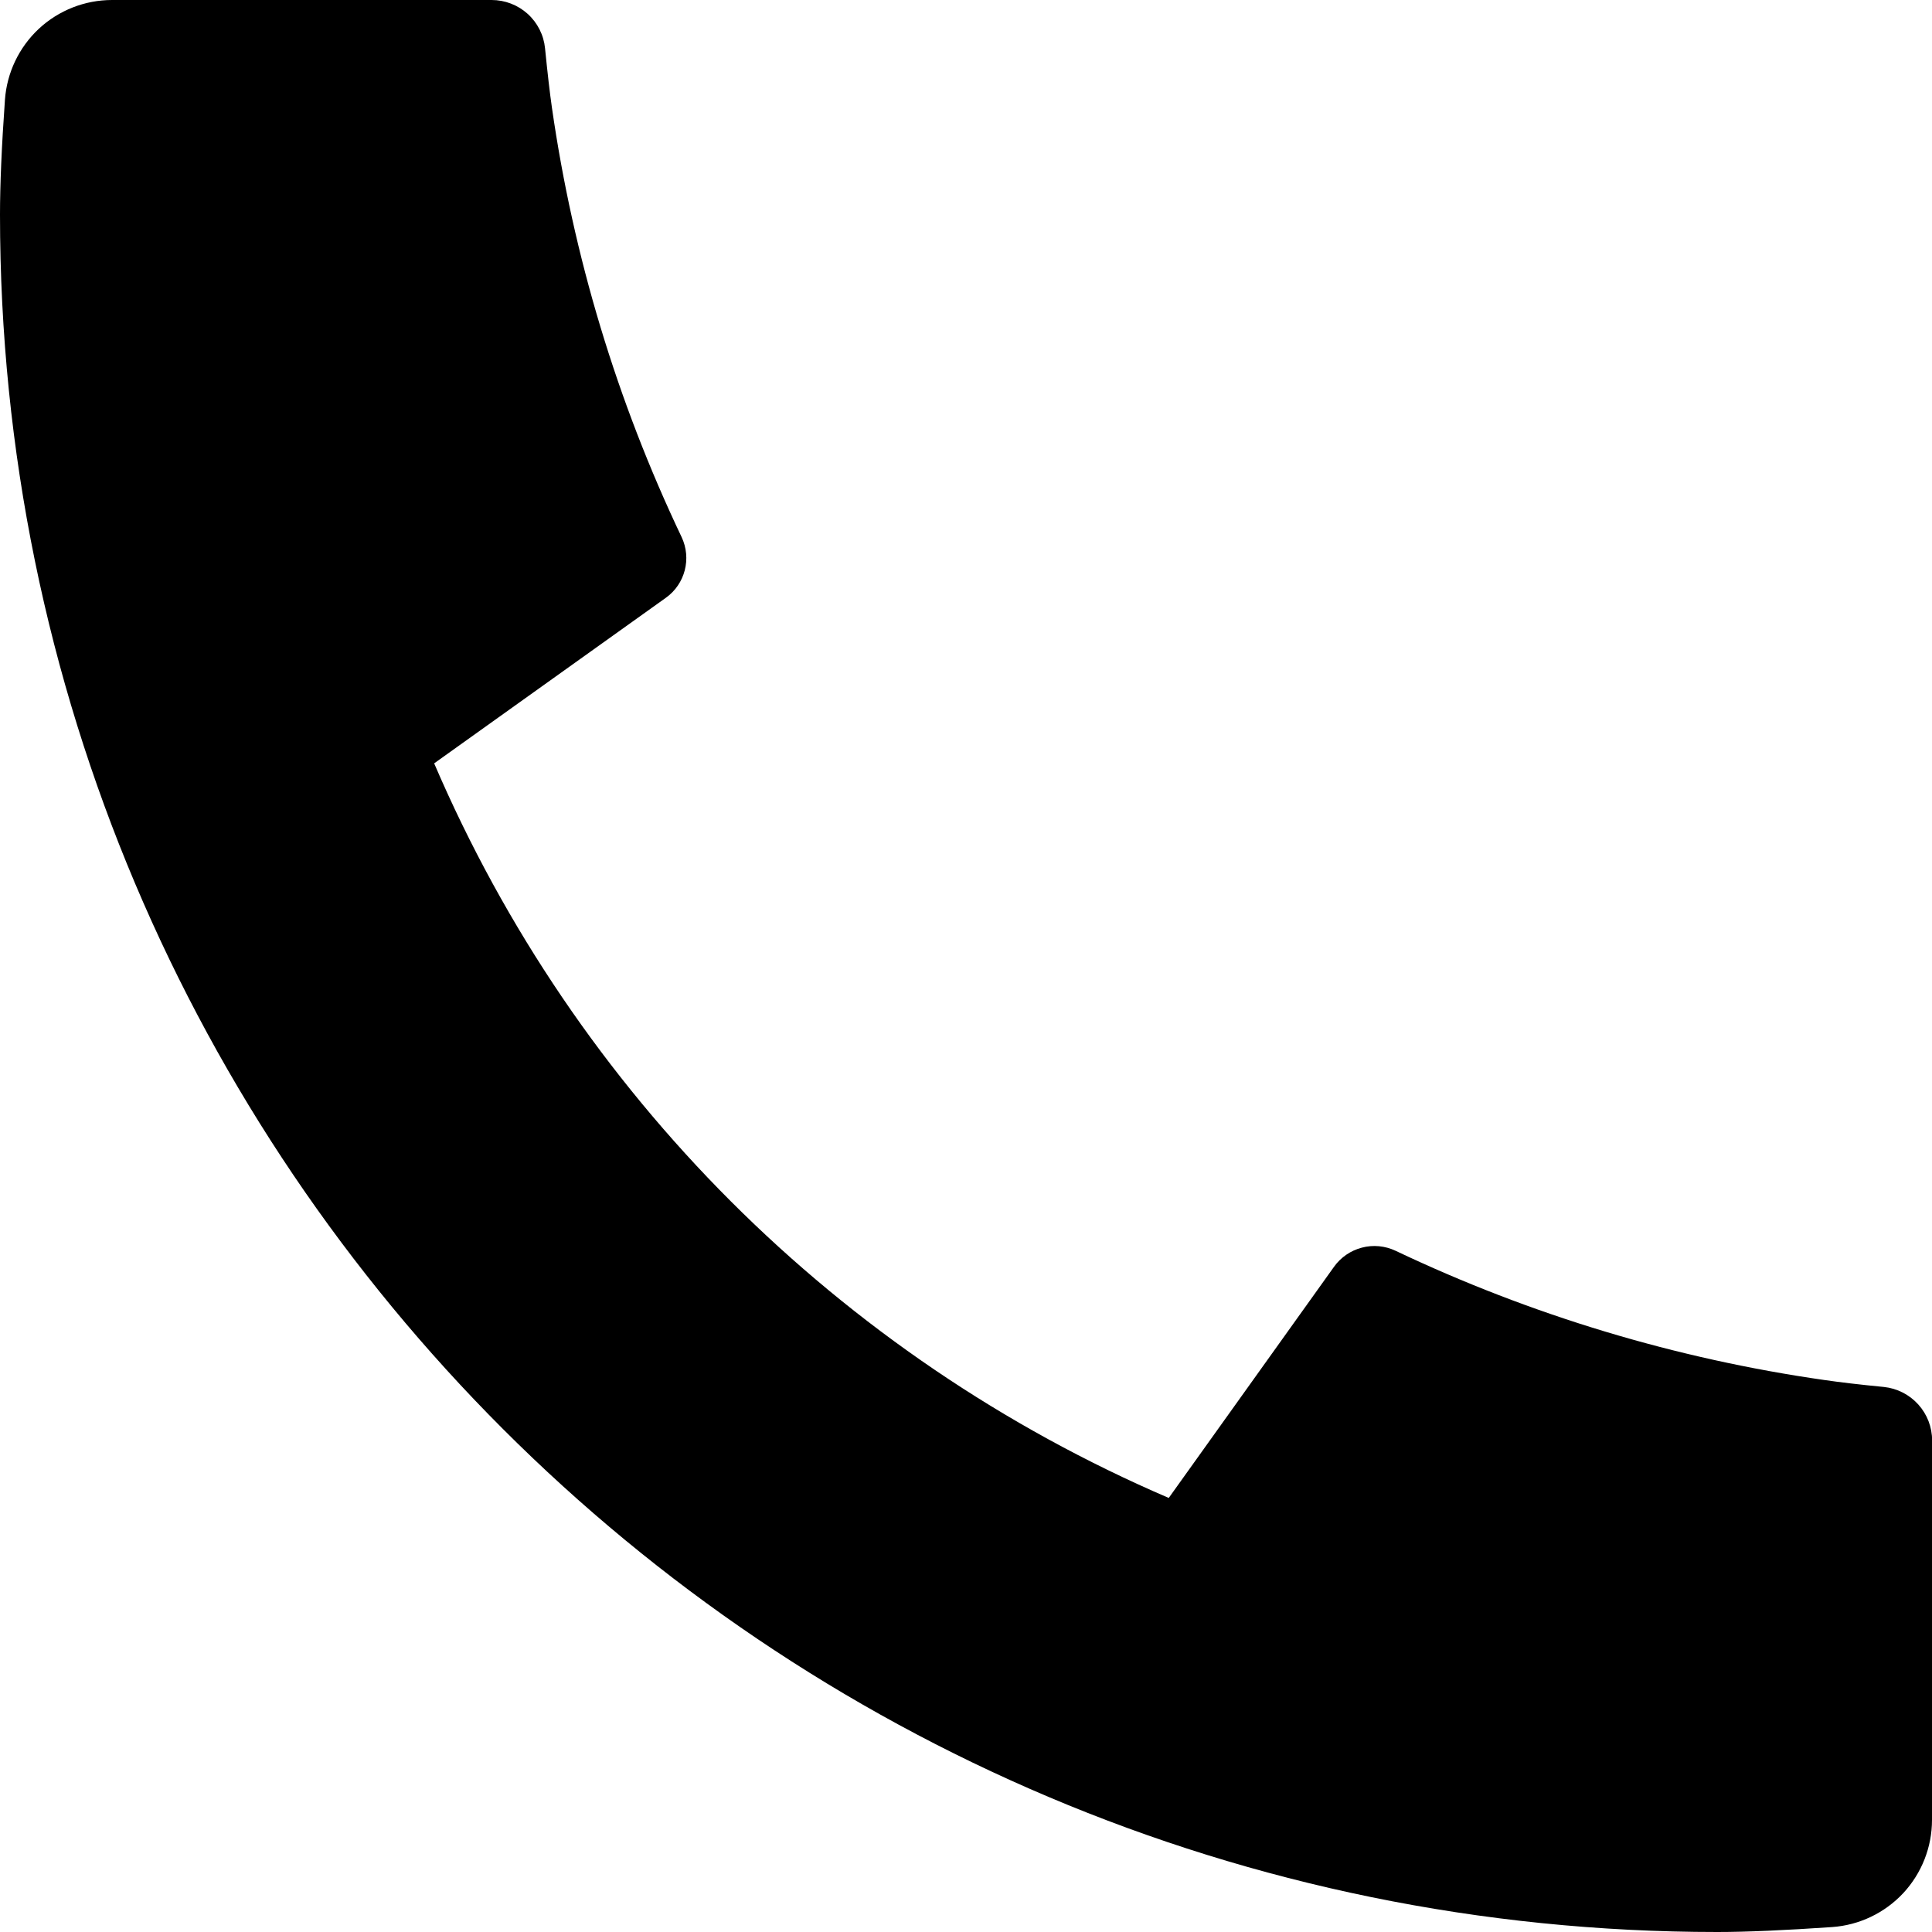
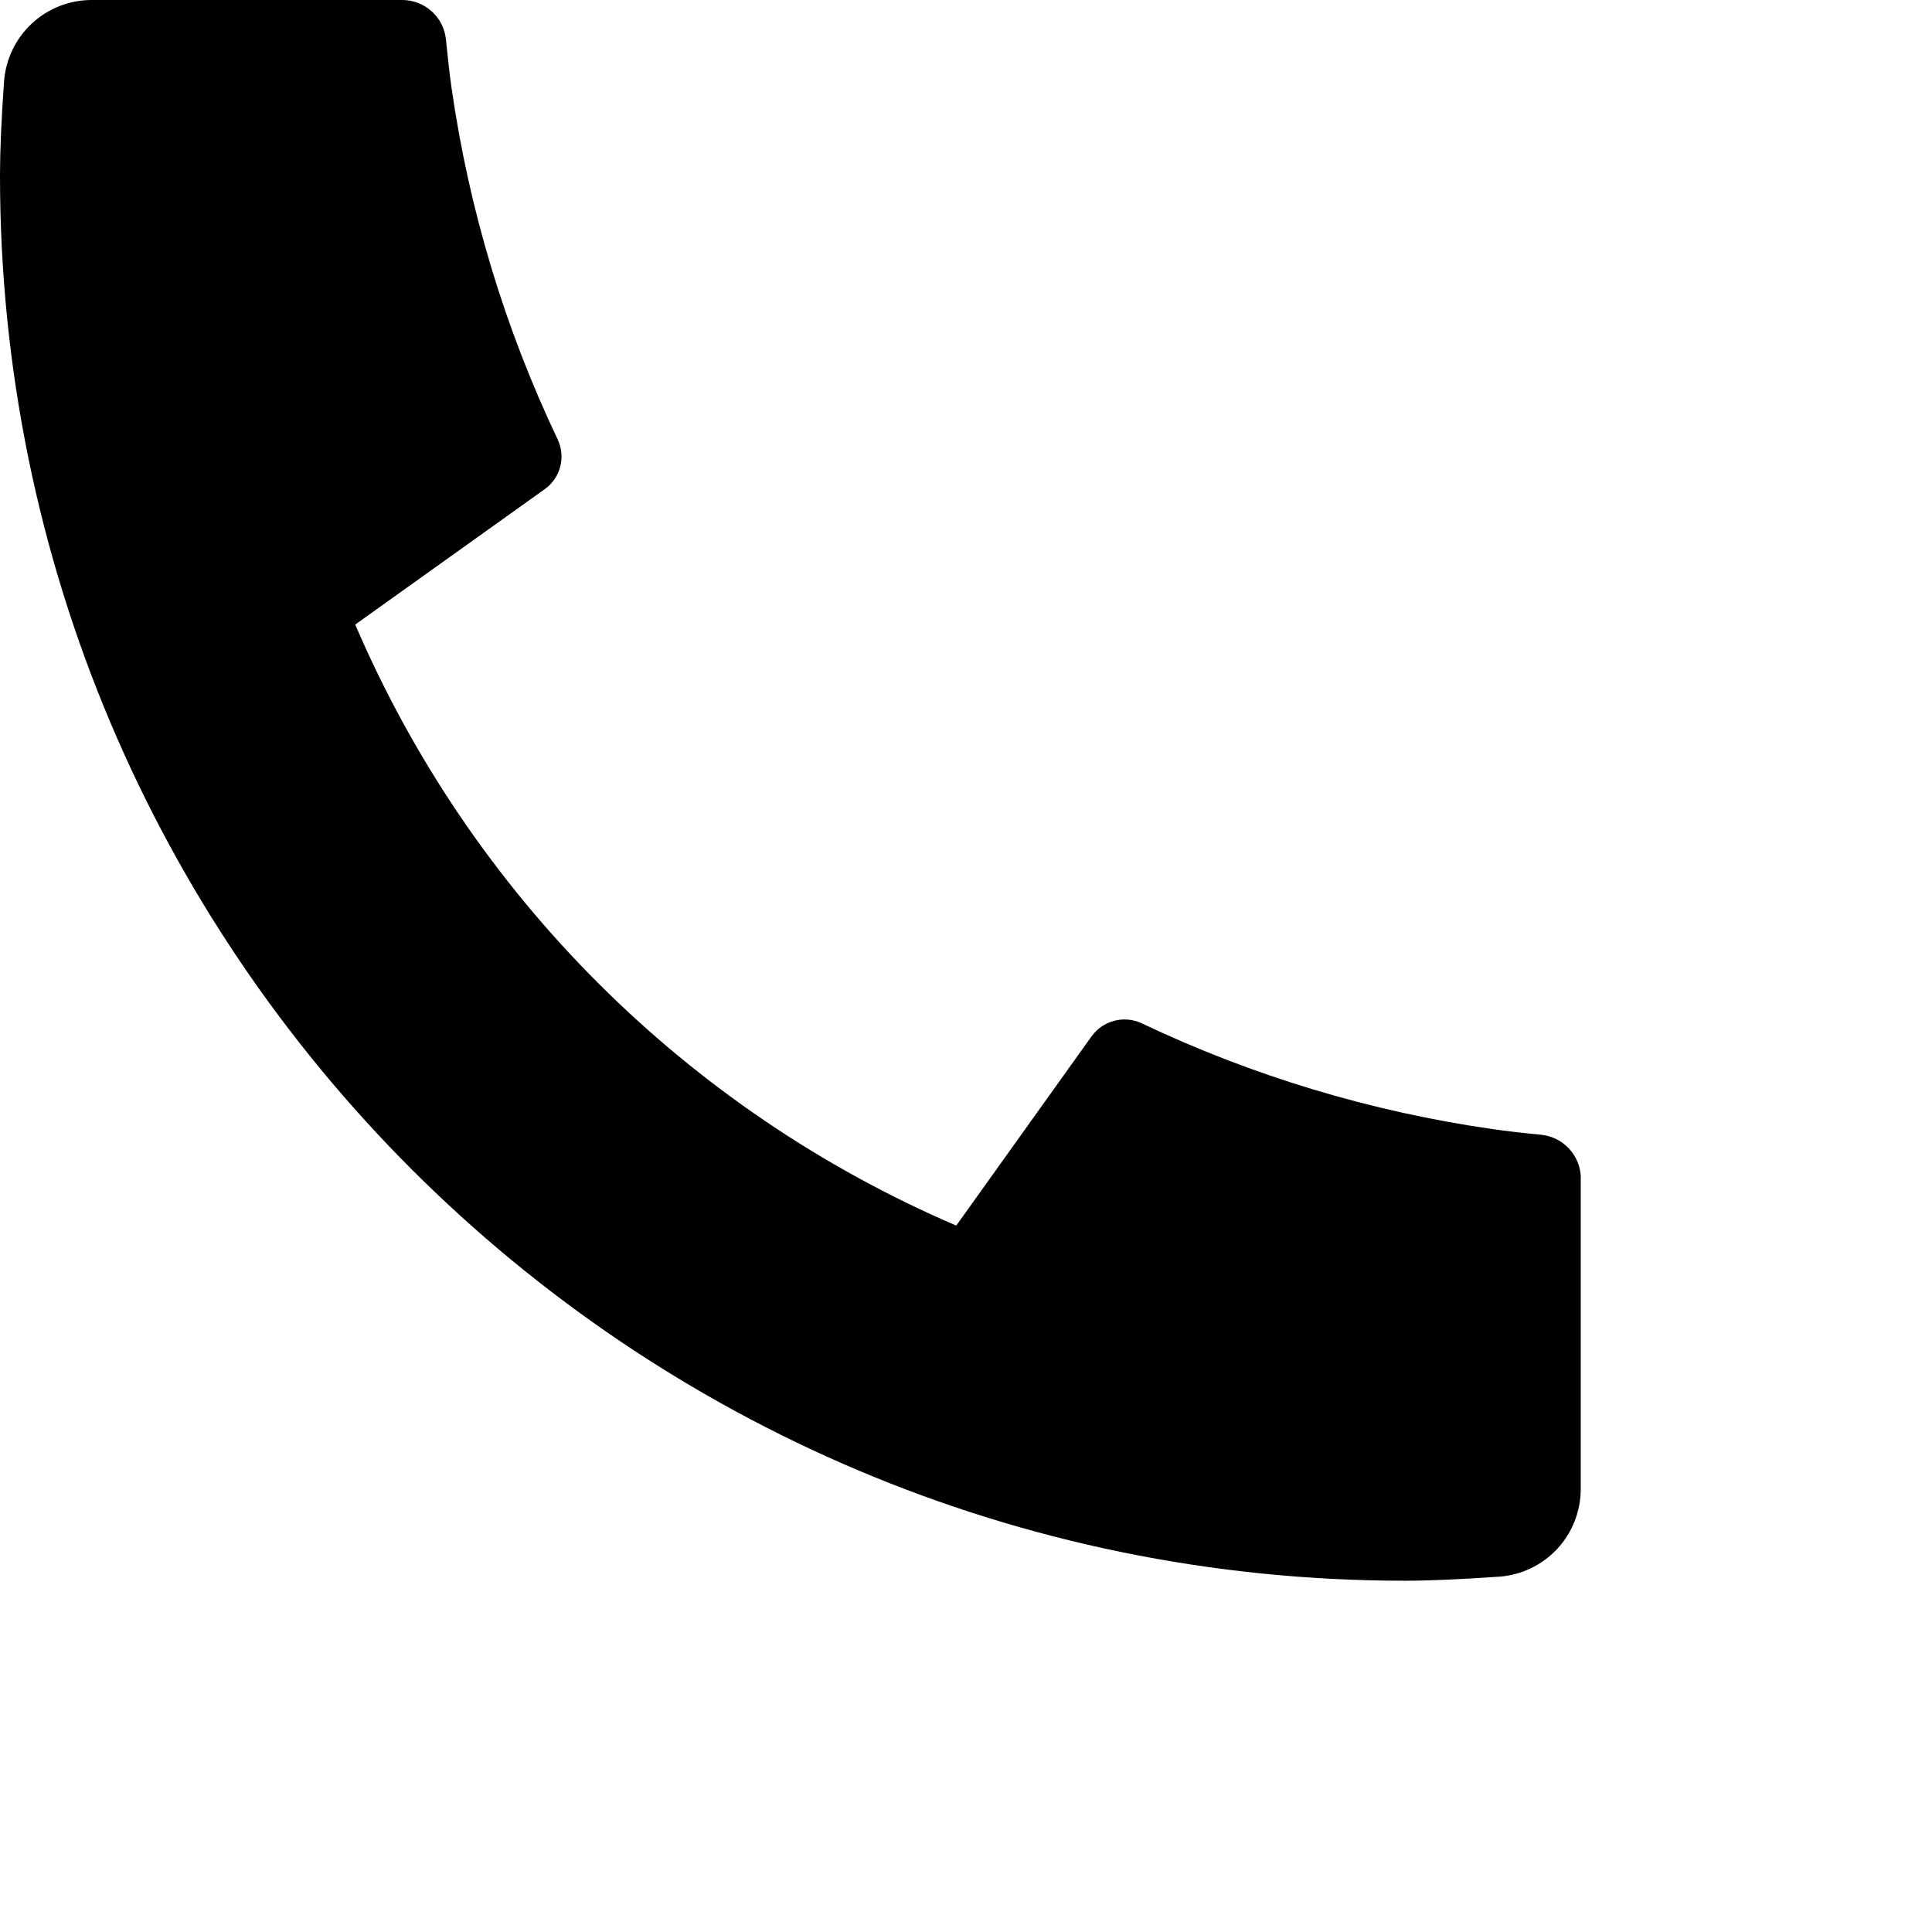
- <svg width="18" height="18" viewBox="0 0 18 18" fill="currentColor">
+ <svg width="18" height="18" viewBox="0 0 22 22" fill="currentColor">
  <path d="M18 13.42V16.956C18 17.209 17.904 17.453 17.732 17.638C17.559 17.823 17.323 17.936 17.07 17.954C16.633 17.984 16.276 18 16 18C7.163 18 0 10.837 0 2C0 1.724 0.015 1.367 0.046 0.93C0.064 0.677 0.177 0.441 0.362 0.268C0.547 0.096 0.791 -0 1.044 2.56579e-07H4.58C4.704 -0 4.824 0.046 4.916 0.129C5.008 0.212 5.066 0.327 5.078 0.45C5.101 0.68 5.122 0.863 5.142 1.002C5.341 2.389 5.748 3.738 6.35 5.003C6.445 5.203 6.383 5.442 6.203 5.57L4.045 7.112C5.364 10.187 7.815 12.636 10.889 13.956L12.429 11.802C12.492 11.714 12.584 11.651 12.688 11.624C12.793 11.596 12.904 11.607 13.002 11.653C14.267 12.254 15.616 12.66 17.002 12.858C17.141 12.878 17.324 12.9 17.552 12.922C17.675 12.935 17.789 12.993 17.872 13.085C17.955 13.177 18.001 13.296 18.001 13.42H18Z" />
</svg>
